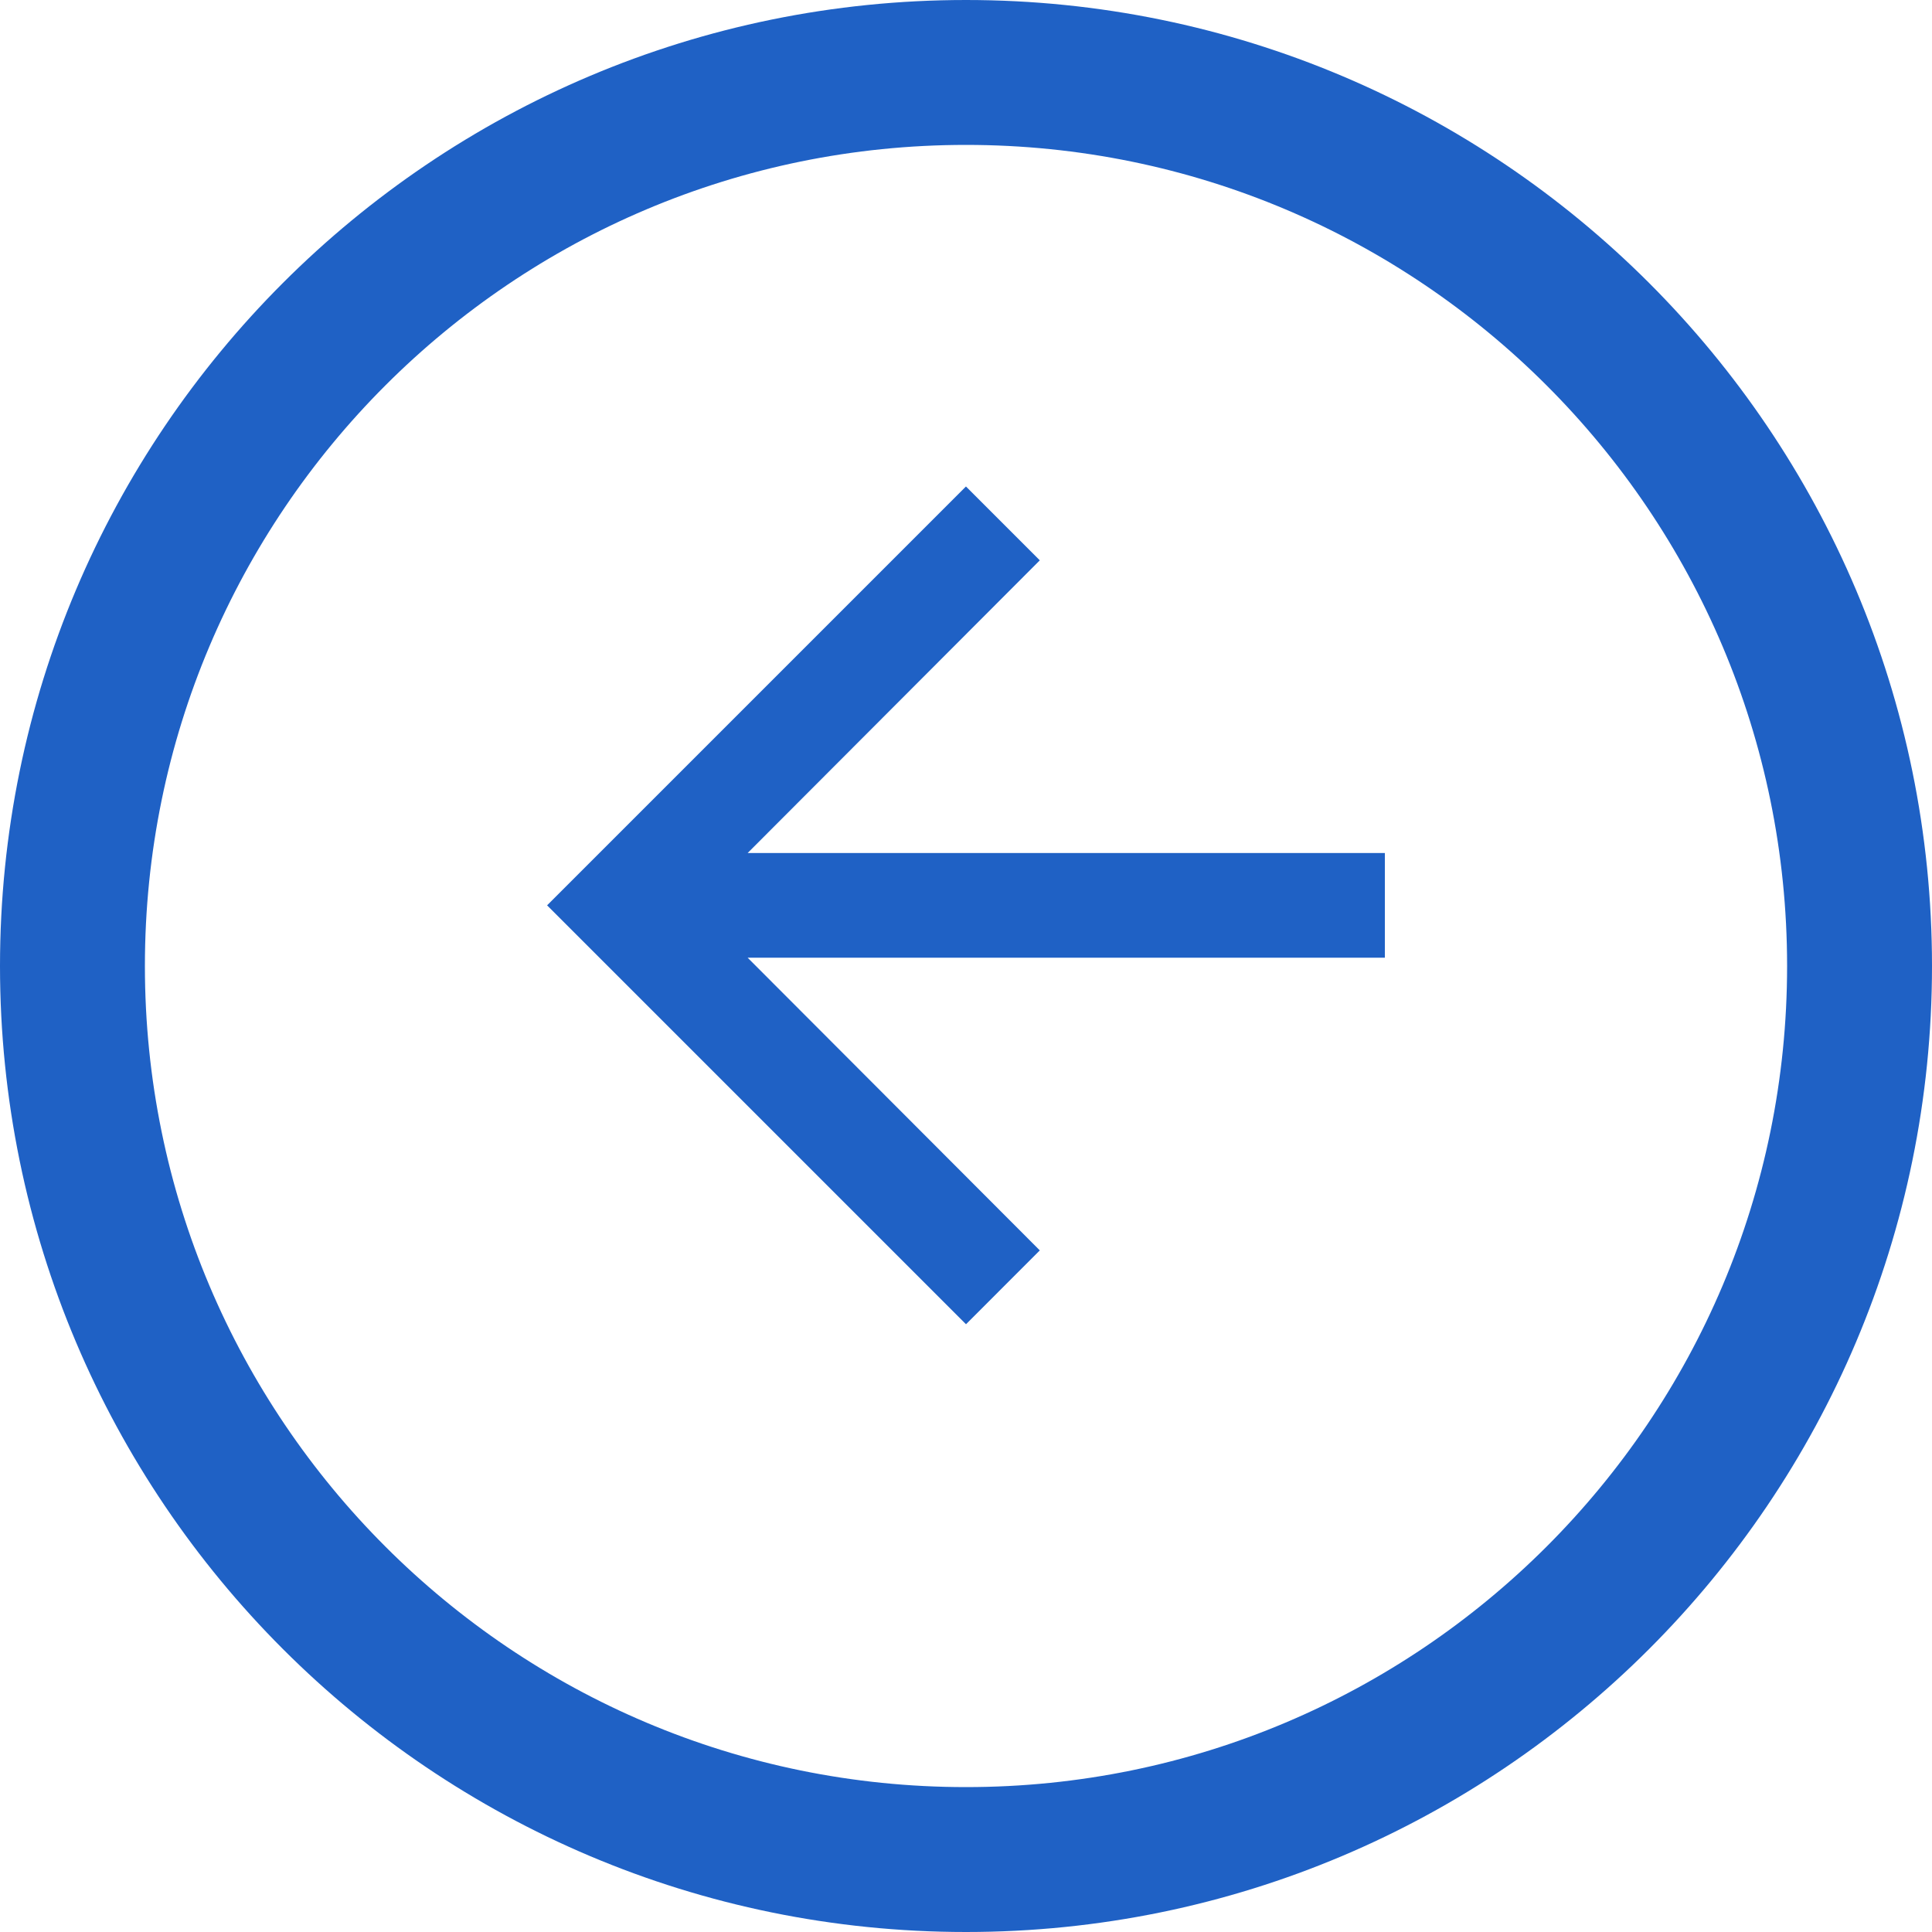
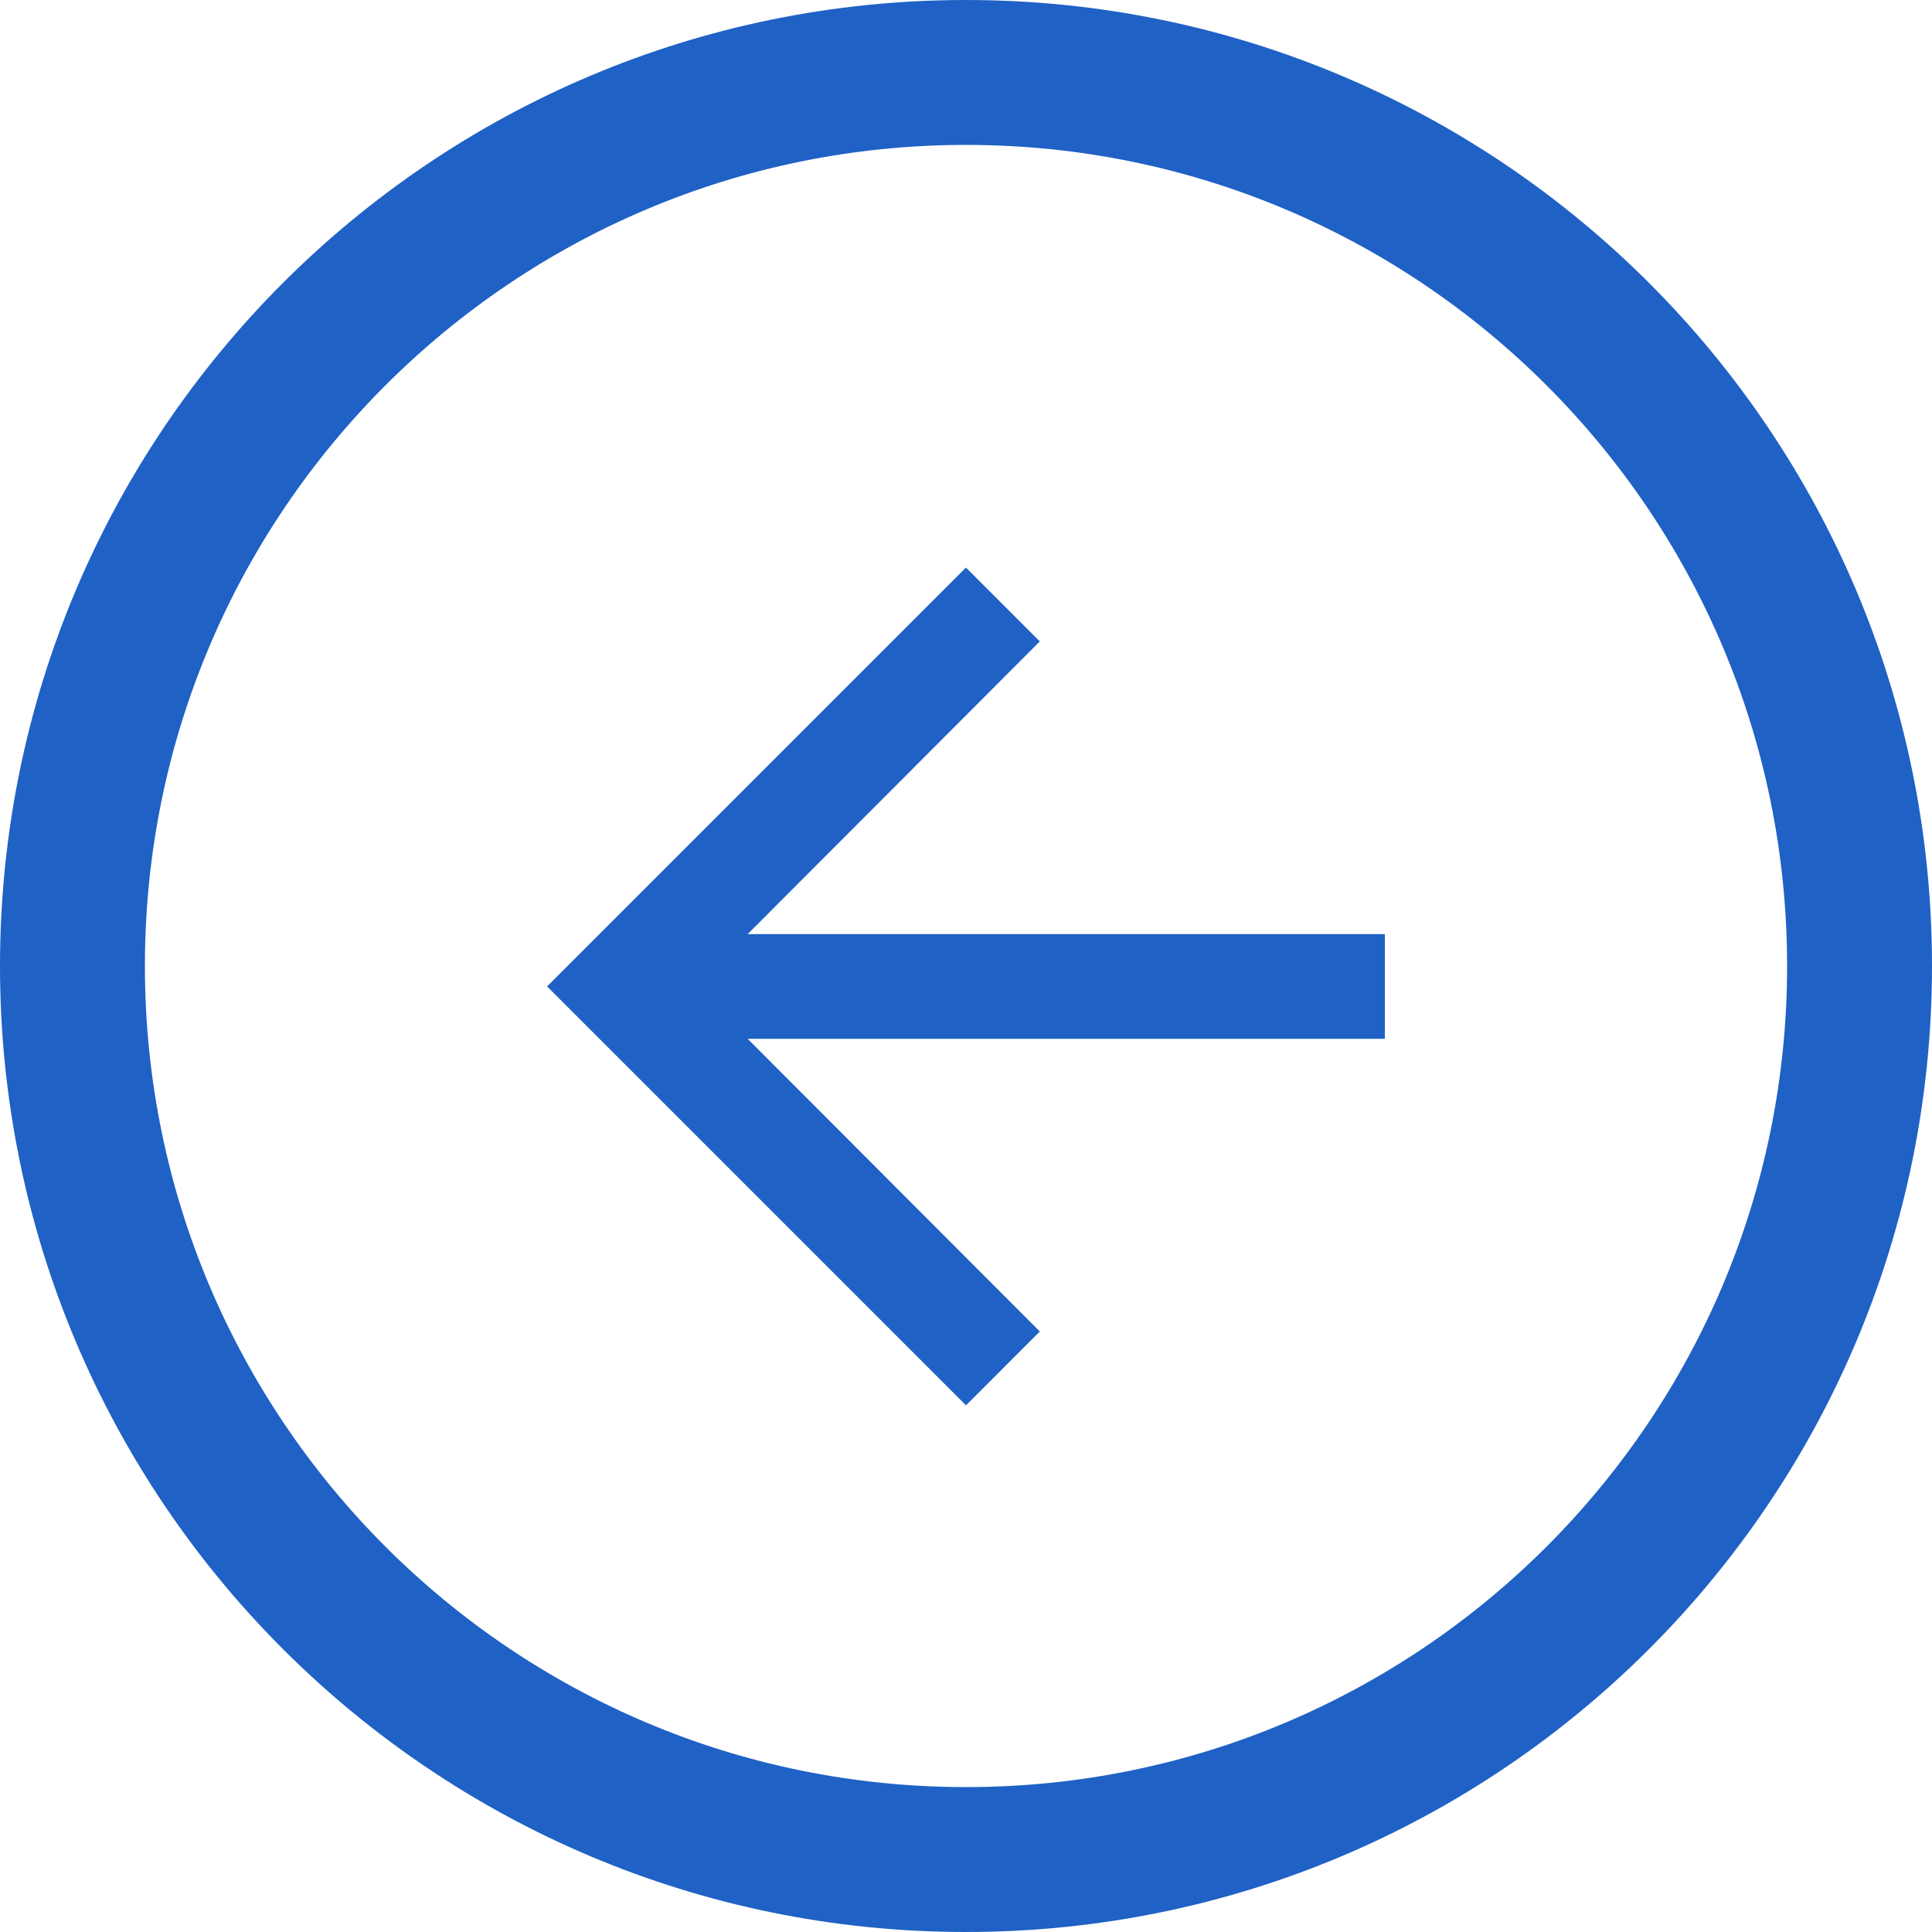
<svg xmlns="http://www.w3.org/2000/svg" width="40" height="40" viewBox="0 0 40 40">
  <defs>
    <style>.a{fill:#1f61c5;}.b,.d{fill:none;}.b{stroke:#1f61c5;stroke-width:3px;}.c{stroke:none;}</style>
  </defs>
-   <g transform="translate(40 39.786) rotate(180)">
-     <path class="a" d="M8.672,0,7.144,1.529l6.049,6.06H0V9.756H13.193l-6.049,6.06,1.529,1.529,8.672-8.672Z" transform="translate(11.328 12.369)" />
-     <g class="b" transform="translate(0 -0.214)">
+   <g transform="translate(40 40.297) rotate(180)">
+     <path class="a" d="M8.672,0,7.144,1.529l6.049,6.06H0V9.756H13.193l-6.049,6.06,1.529,1.529,8.672-8.672Z" transform="translate(11.328 11.201)" />
+     <g class="b" transform="translate(0 0.297)">
      <circle class="c" cx="20" cy="20" r="20" />
      <circle class="d" cx="20" cy="20" r="18.5" />
    </g>
  </g>
</svg>
